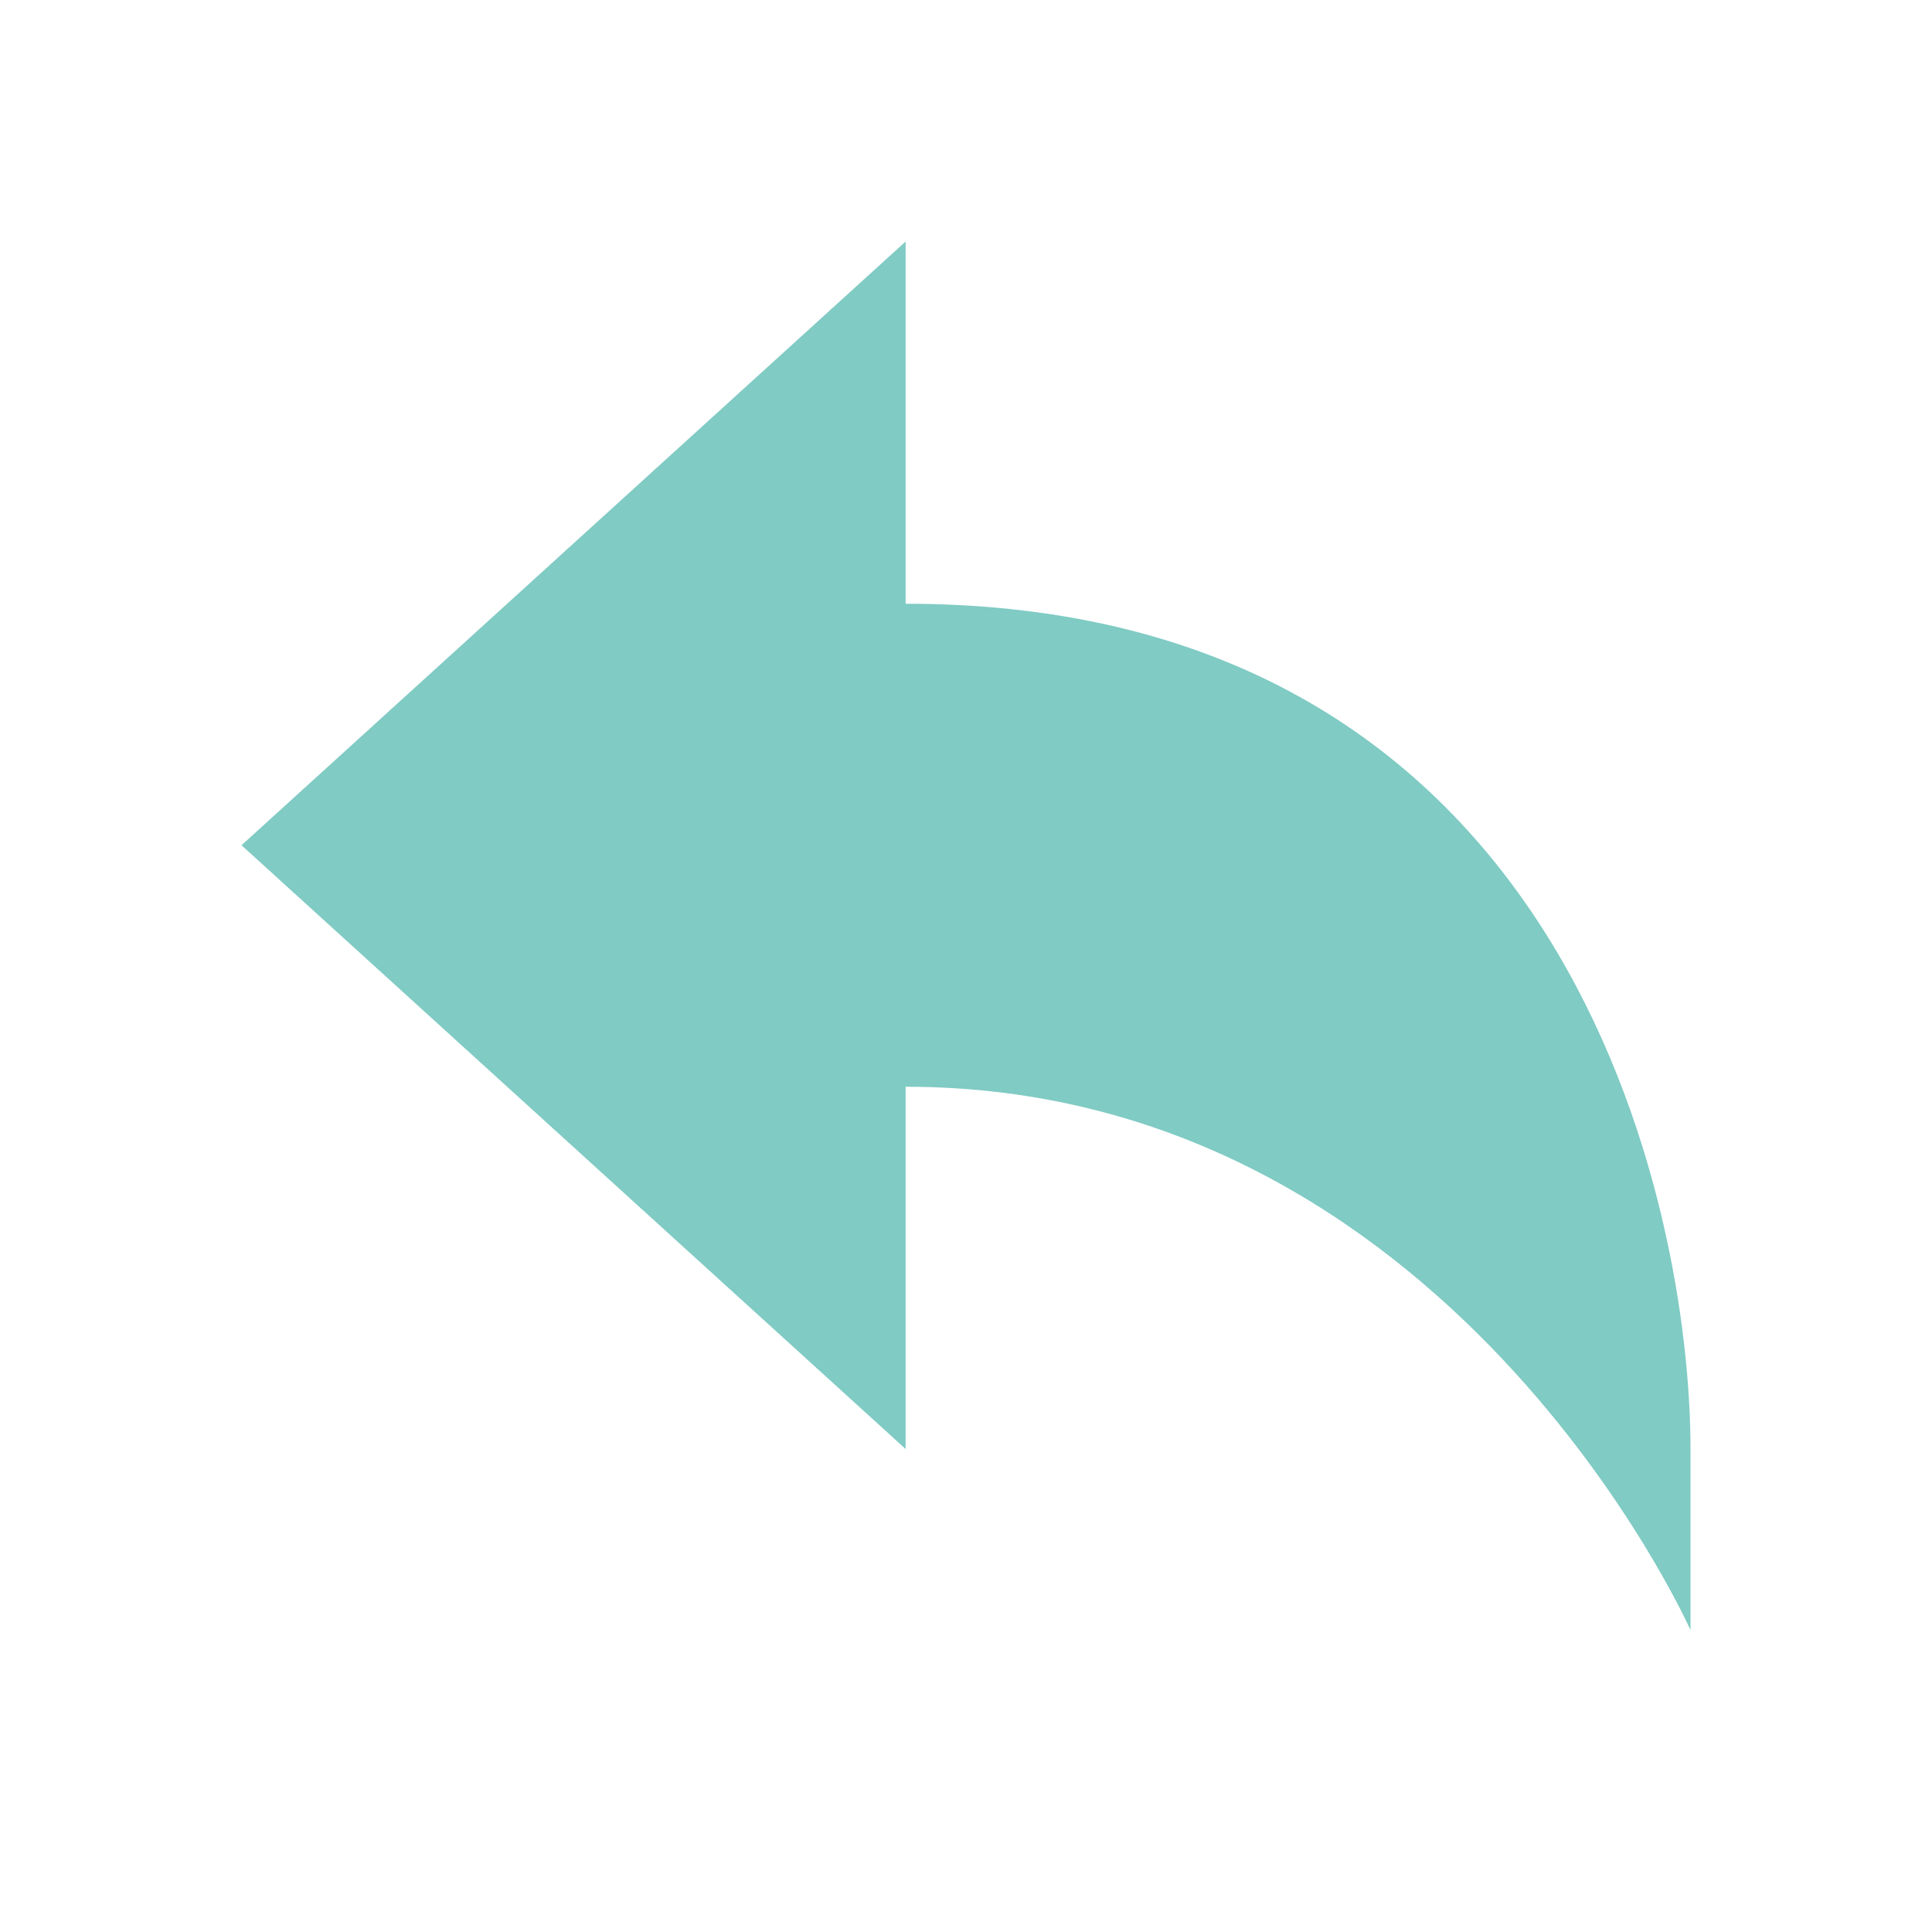
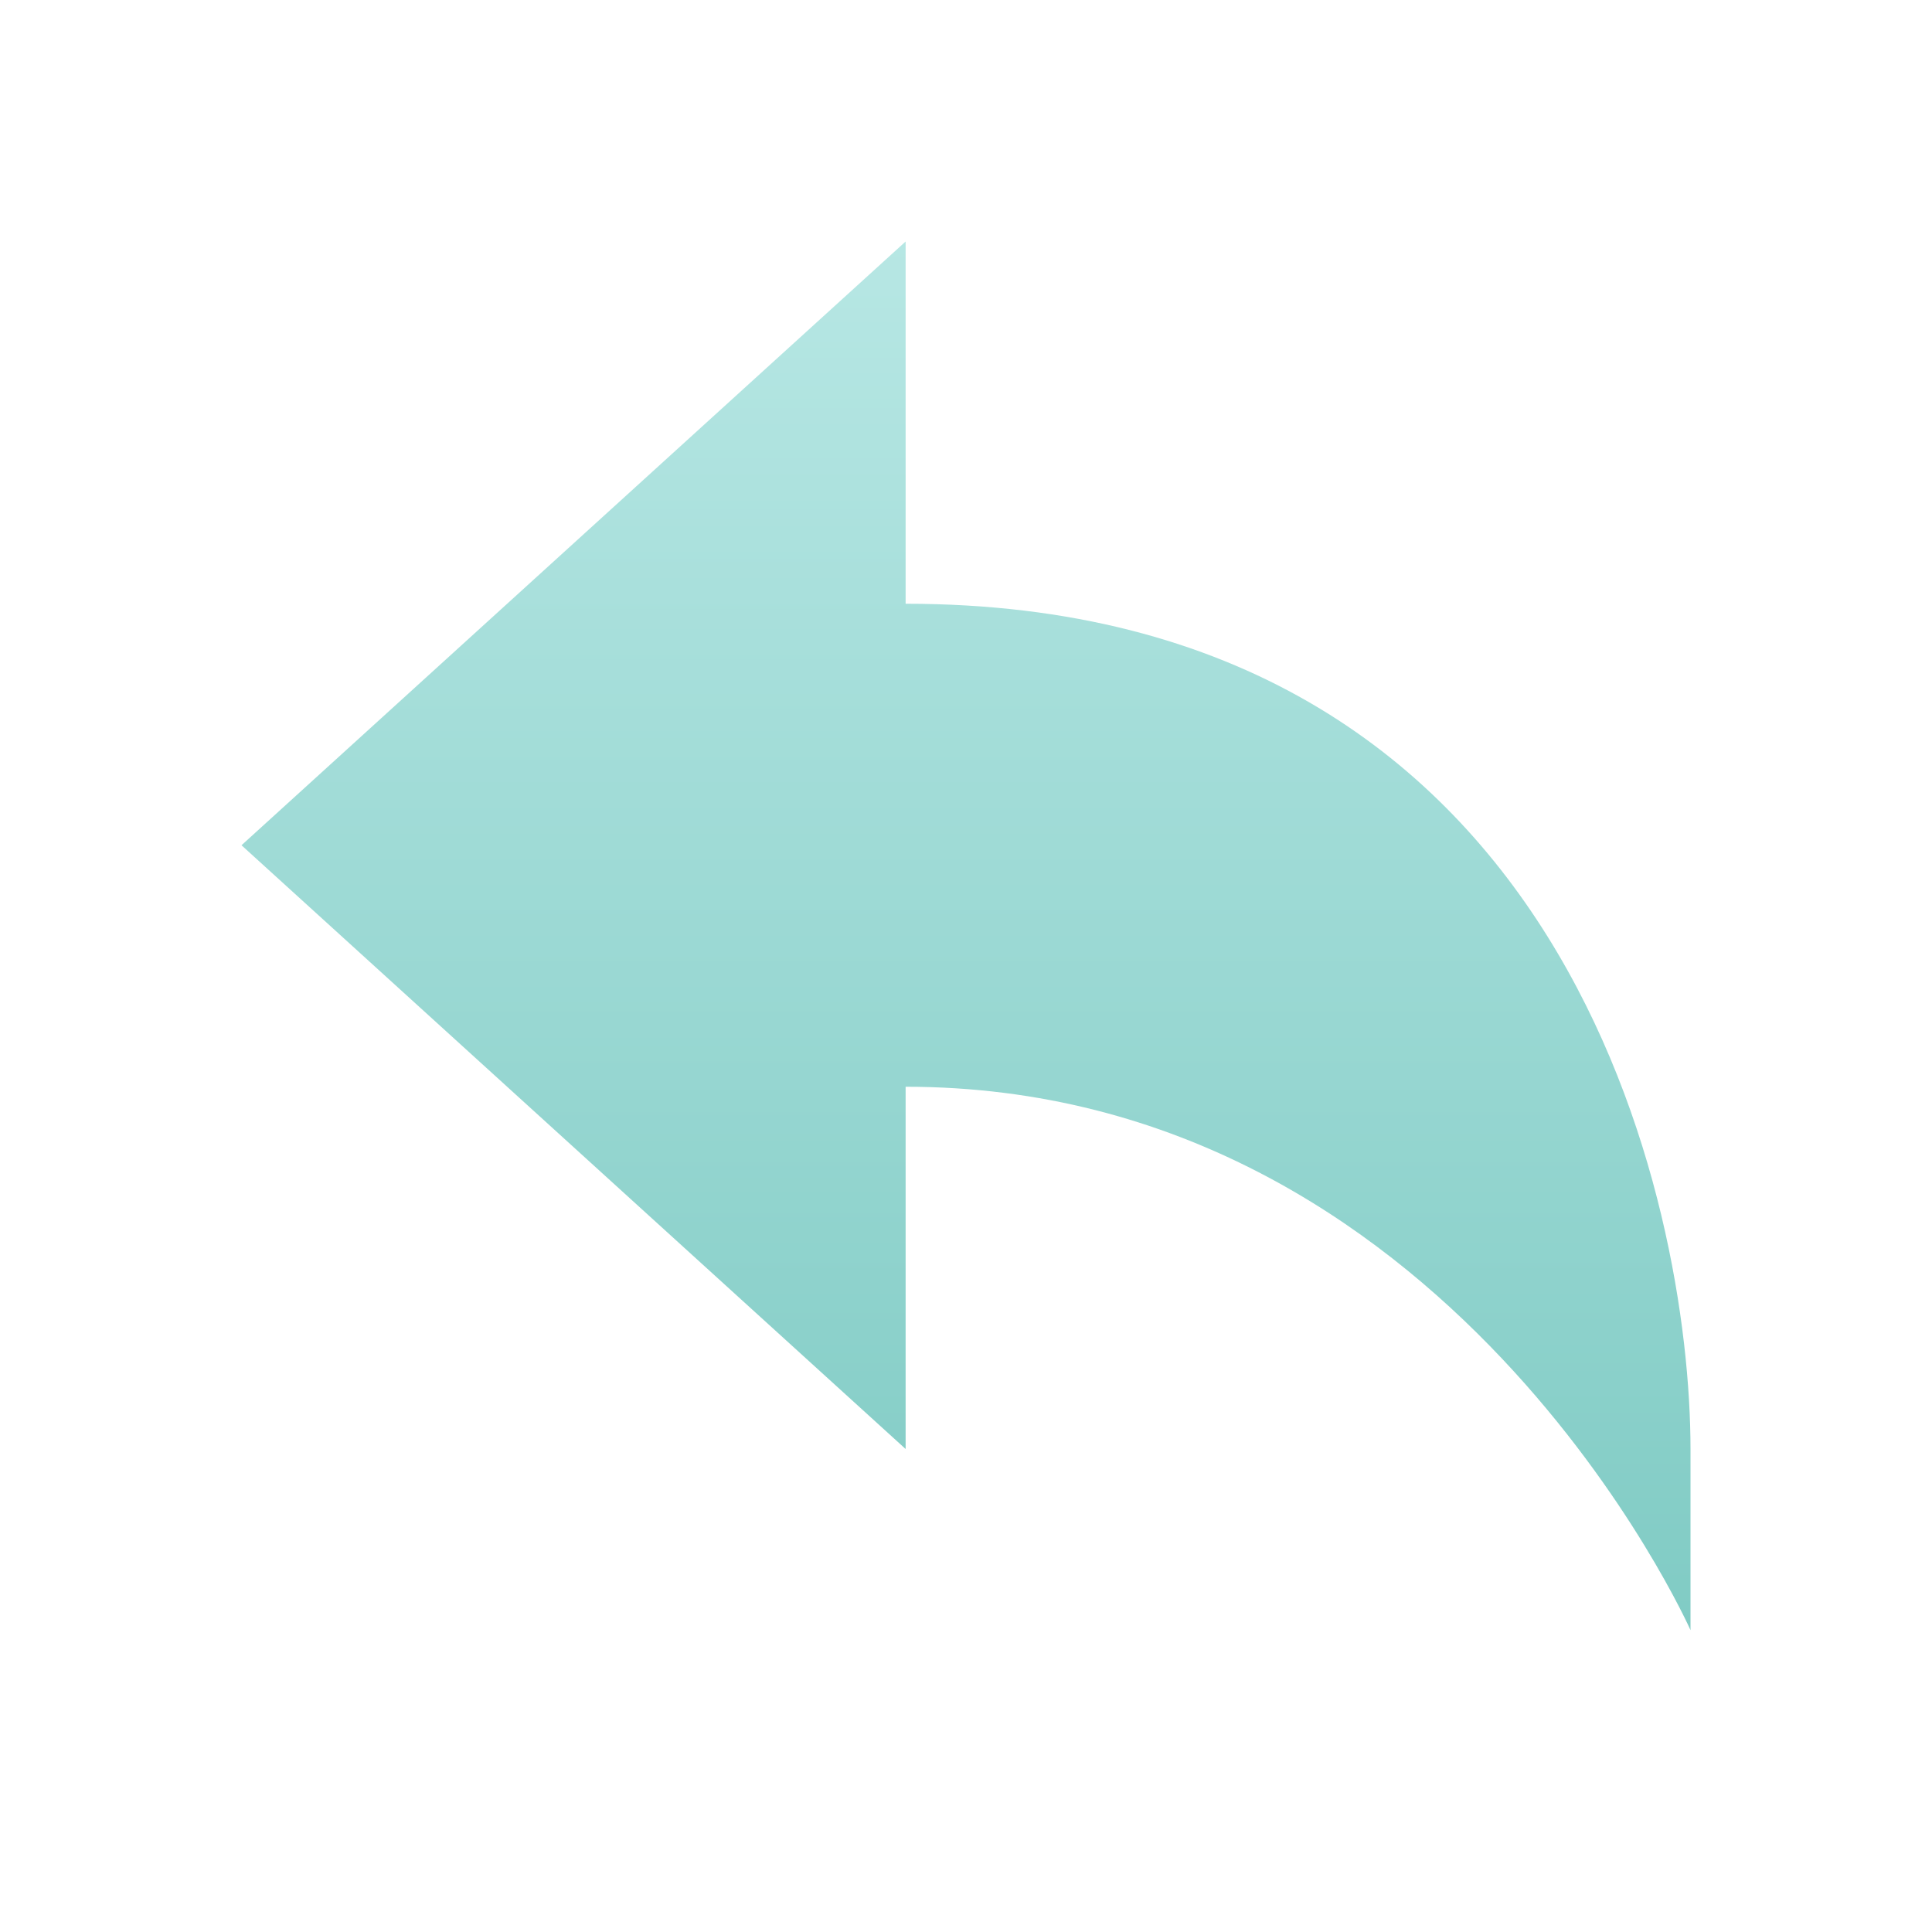
<svg xmlns="http://www.w3.org/2000/svg" width="32" height="32" viewBox="0 0 32 32">
-   <path fill="#80CBC4" d="M24,23 C24,23 20,14 11,14 L11,20 L0,10 L11,0 L11,6 C22,6 24,16 24,20 L24,23 Z" transform="translate(4 4)" />
+   <defs>
+     <linearGradient id="file_lnk-a" x1="50%" x2="50%" y1="0%" y2="100%">
+       <stop offset="0%" stop-color="#B7E7E4" />
+       <stop offset="100%" stop-color="#80CBC4" />
+     </linearGradient>
+   </defs>
+   <path fill="url(#file_lnk-a)" d="M24,23 C24,23 20,14 11,14 L11,20 L0,10 L11,0 L11,6 C22,6 24,16 24,20 L24,23 Z" transform="translate(4 4)" />
</svg>
